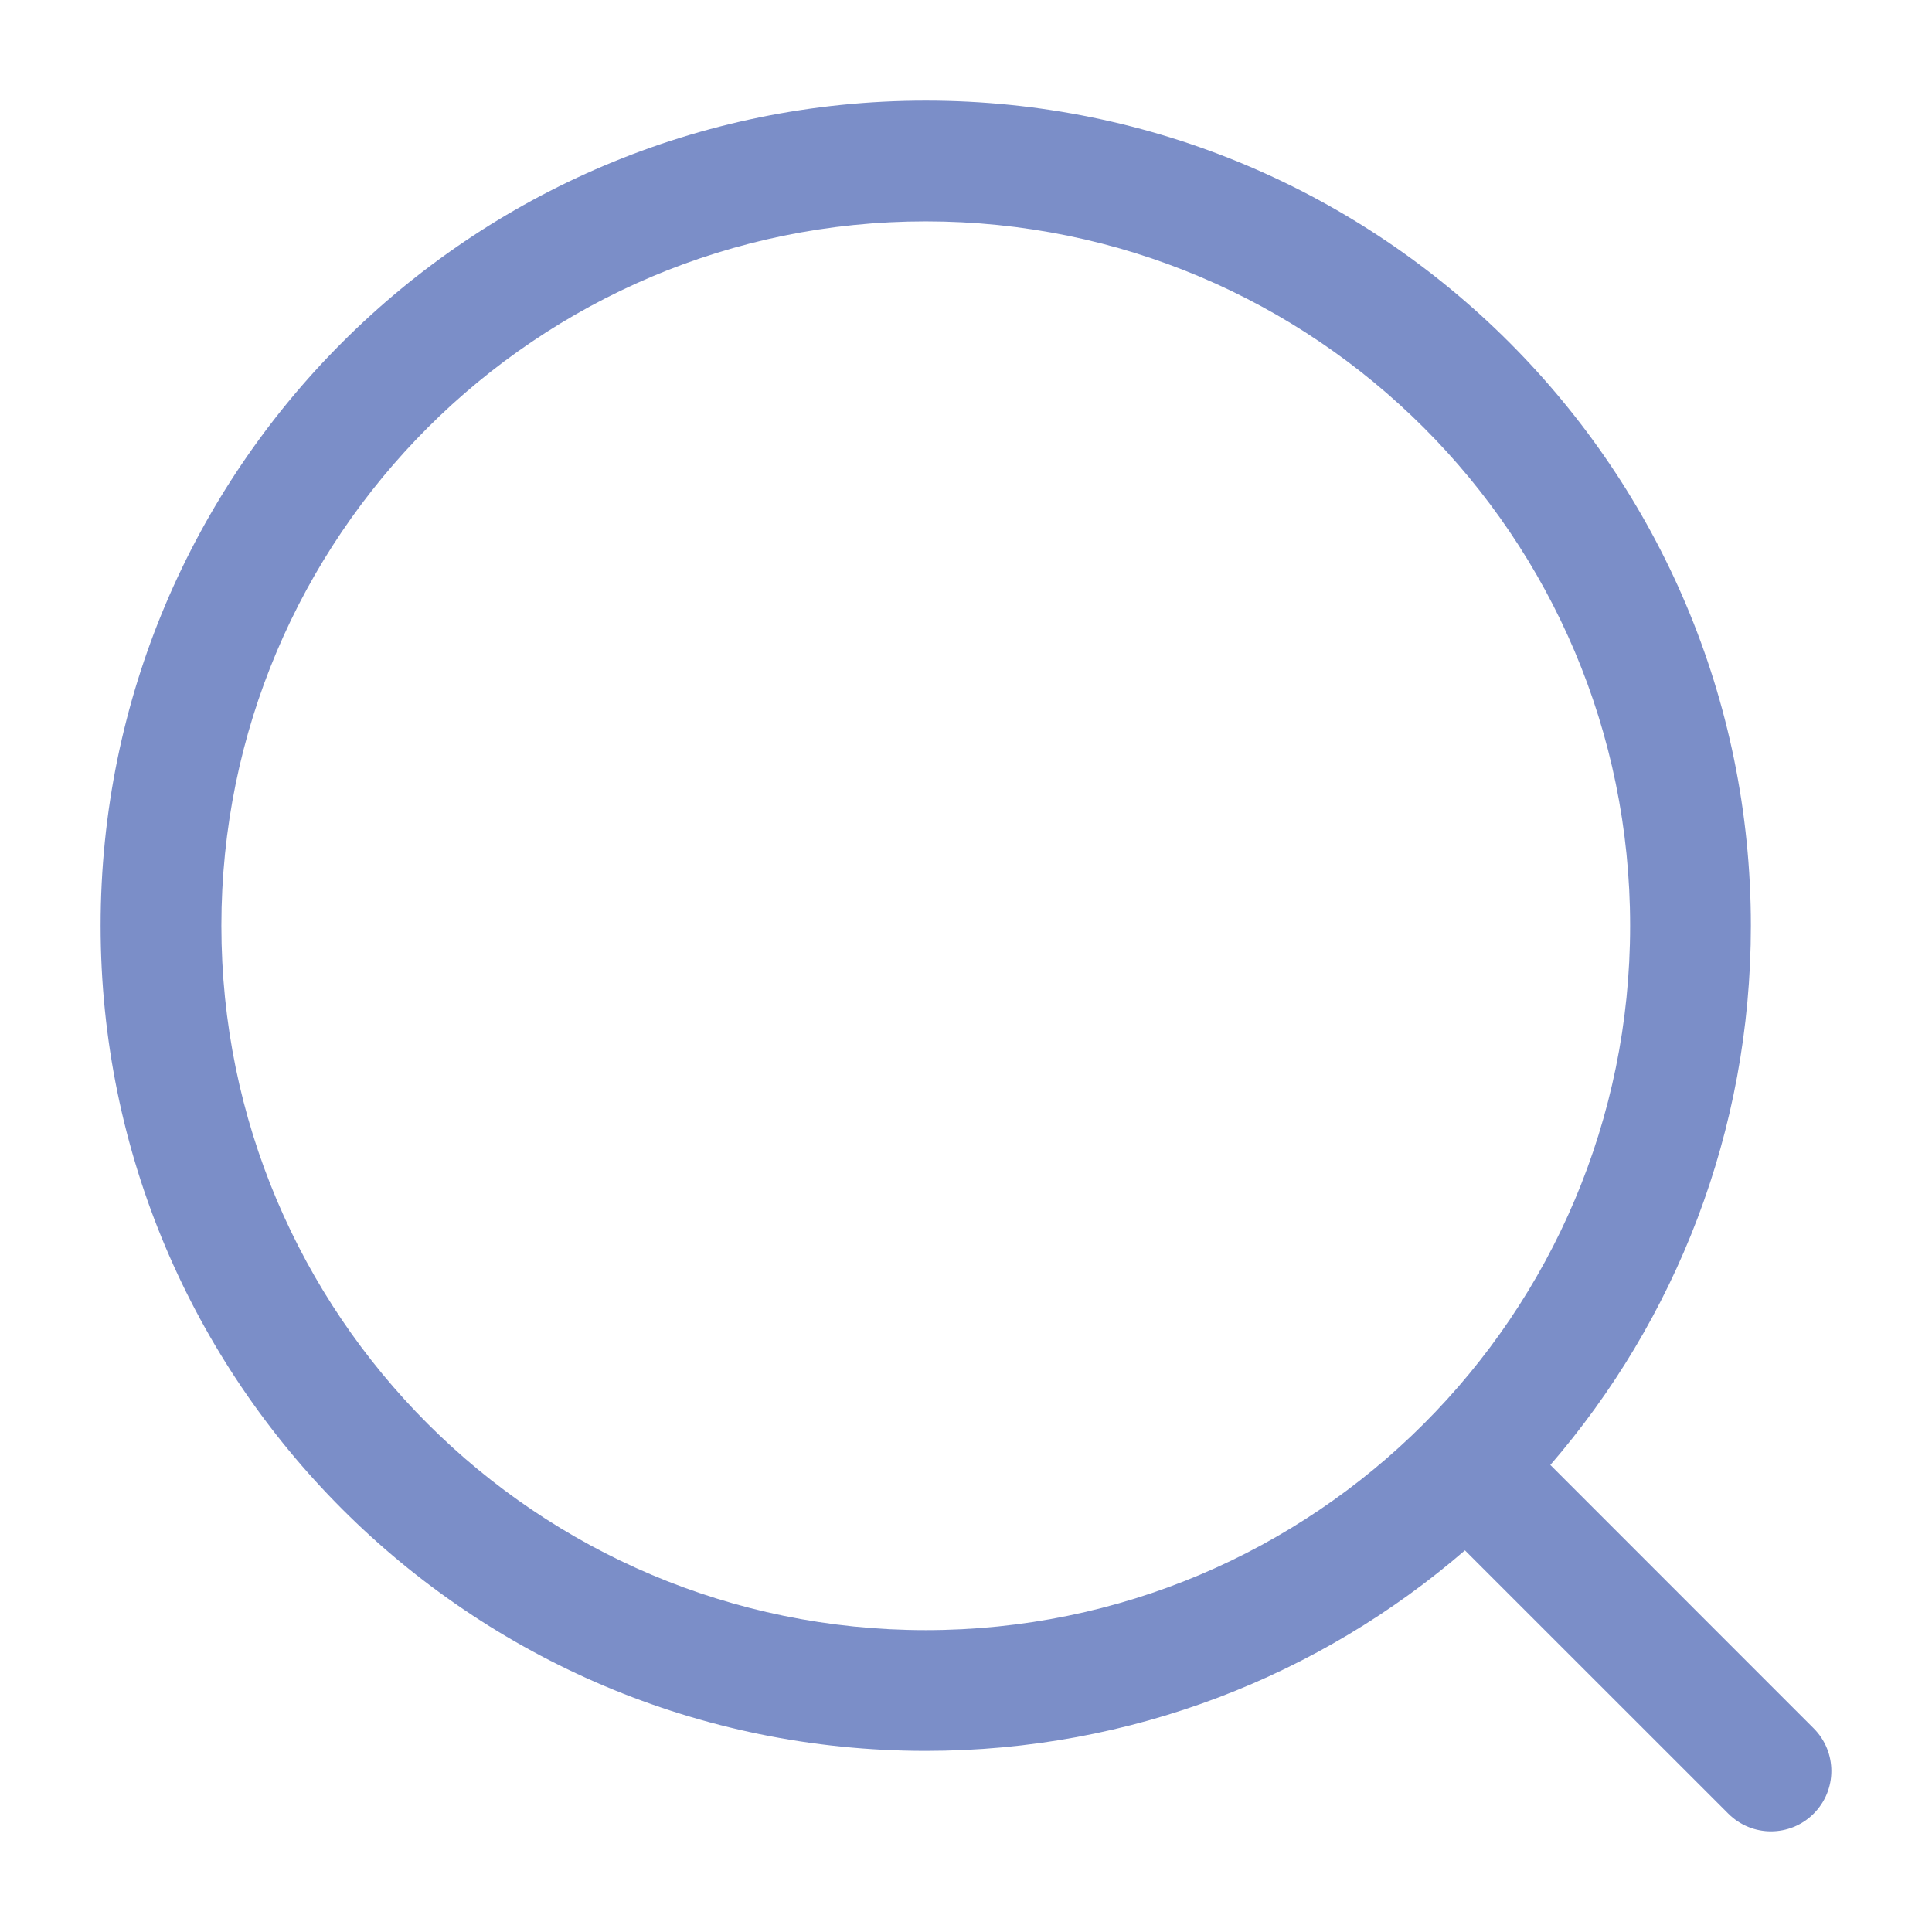
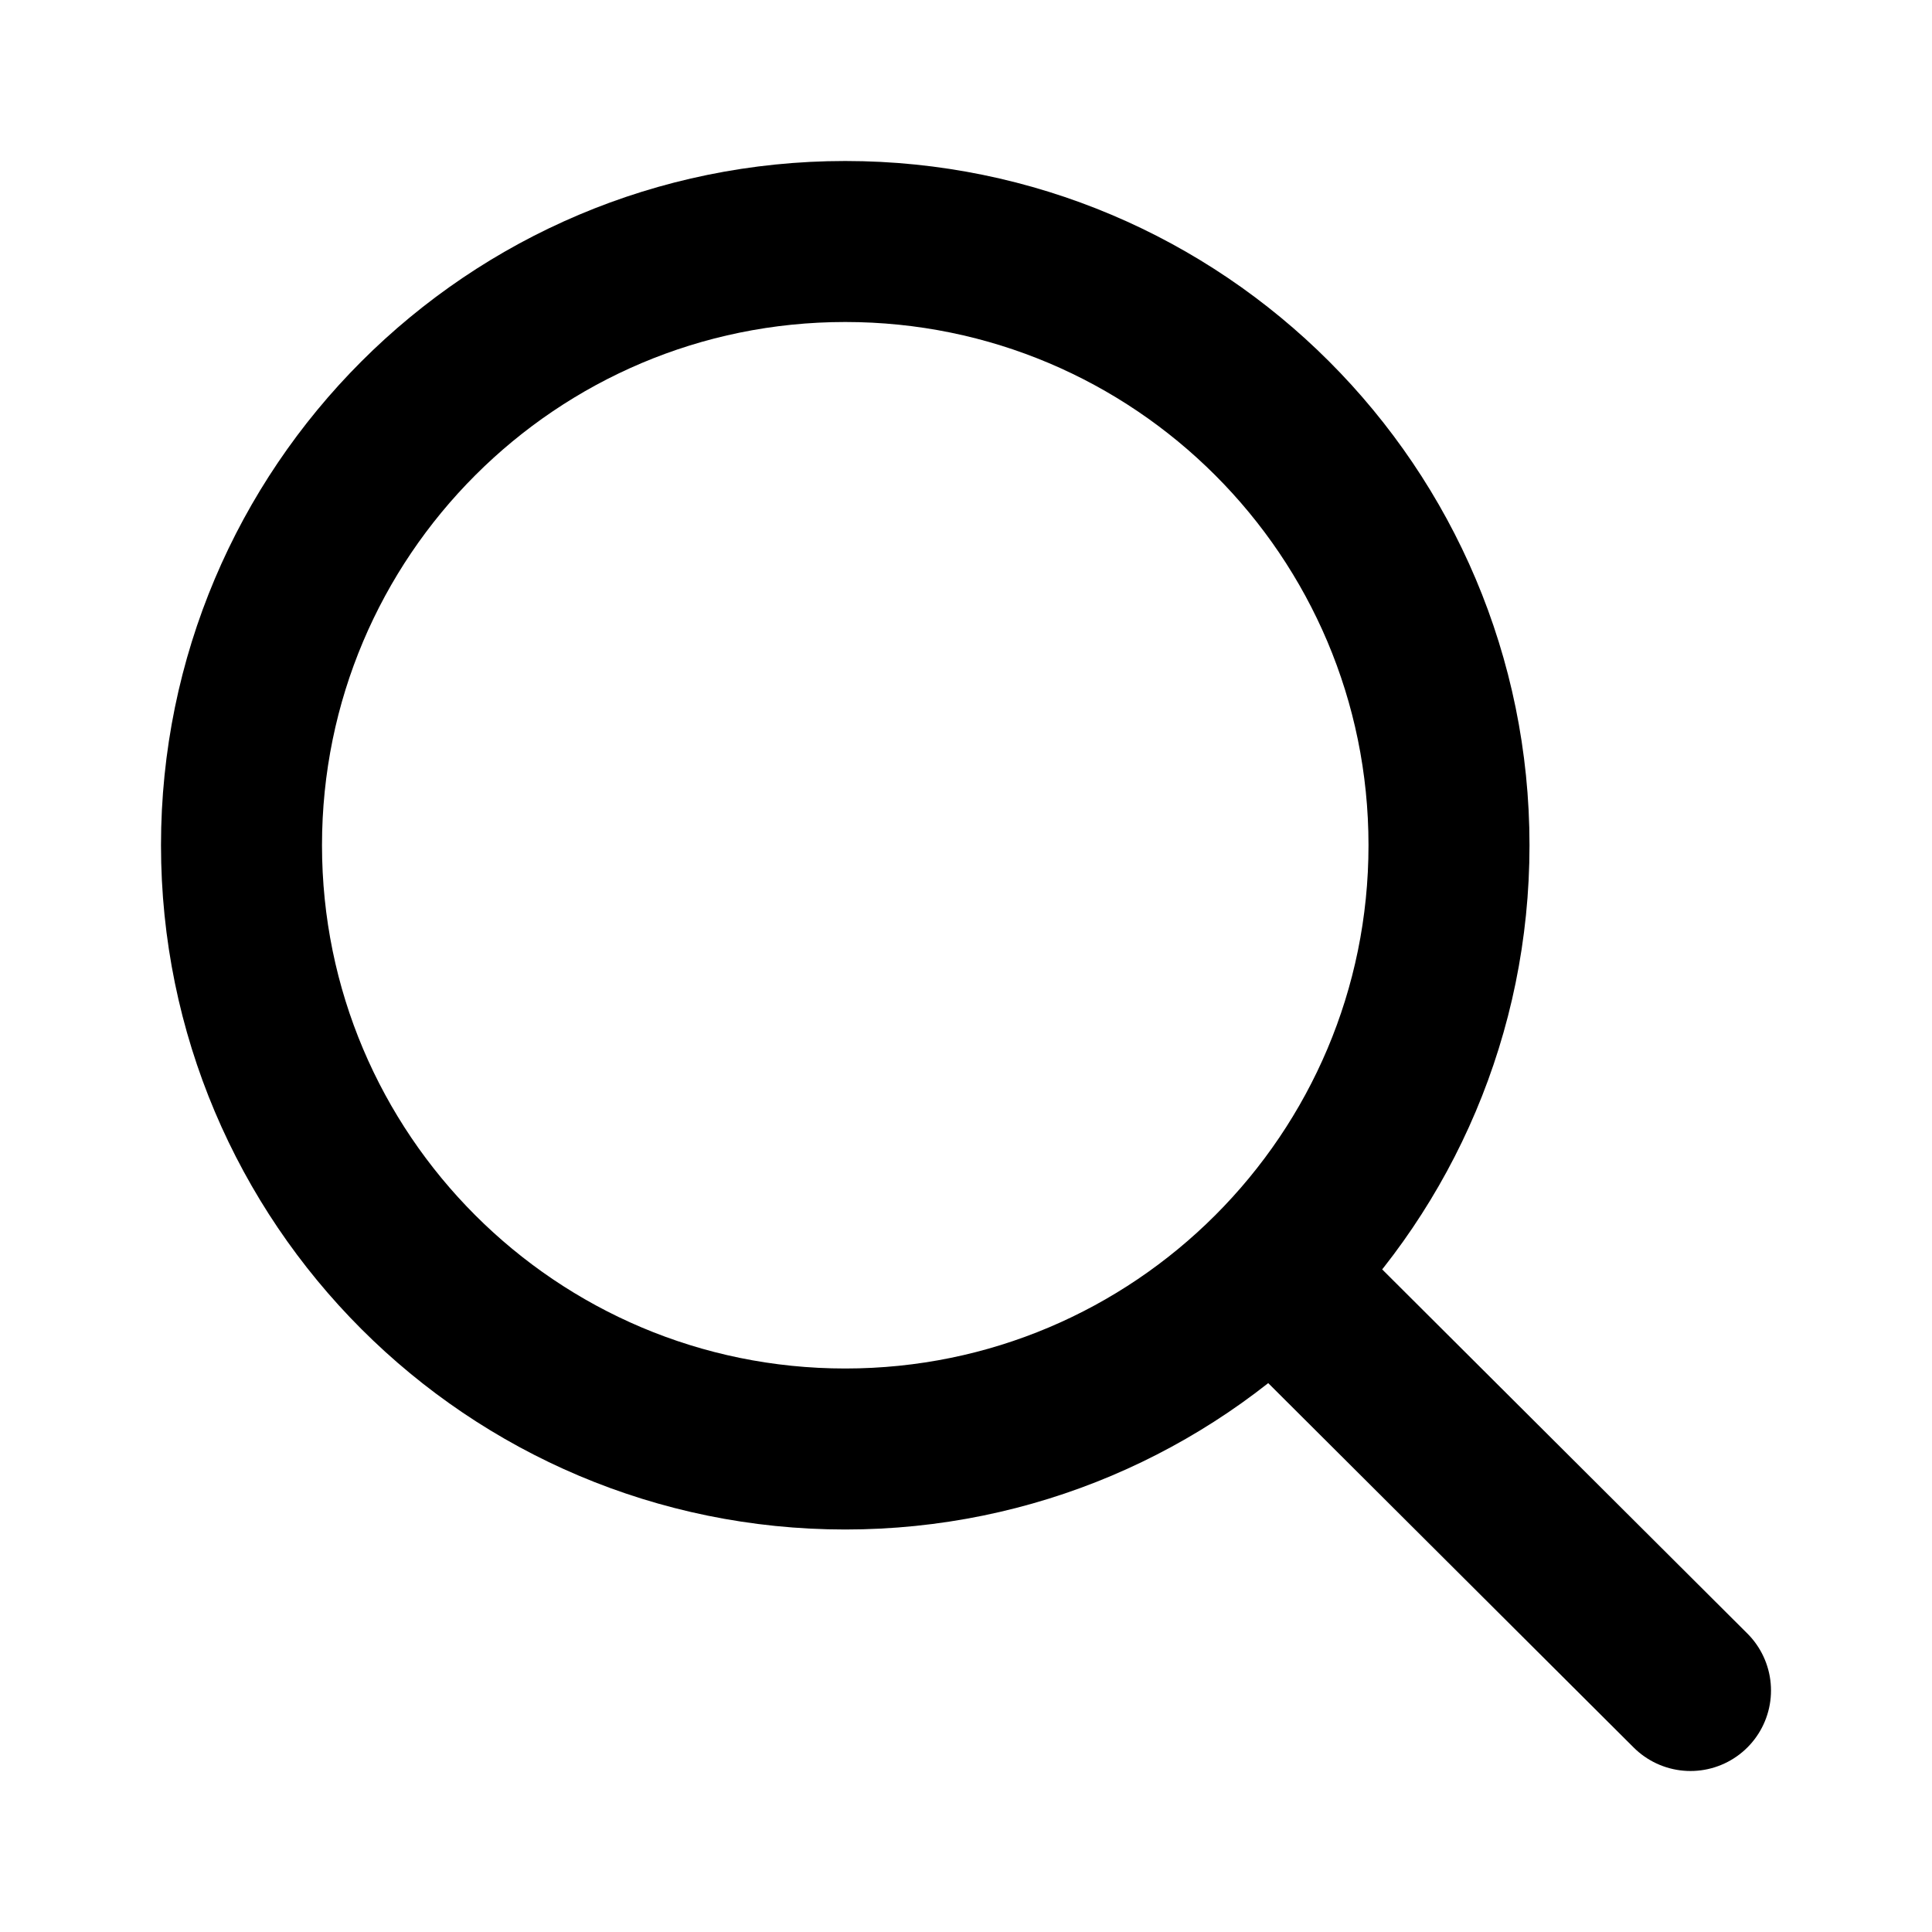
- <svg xmlns="http://www.w3.org/2000/svg" width="24" height="24" viewBox="0 0 24 24" fill="none">
-   <path fill-rule="evenodd" clip-rule="evenodd" d="M11.5 2.75C6.668 2.75 2.75 6.668 2.75 11.5C2.75 16.332 6.668 20.25 11.5 20.25C16.332 20.25 20.25 16.332 20.25 11.5C20.25 6.668 16.332 2.75 11.5 2.75ZM1.25 11.5C1.25 5.839 5.839 1.25 11.5 1.25C17.161 1.25 21.75 5.839 21.75 11.5C21.75 14.06 20.811 16.402 19.259 18.198L22.53 21.47C22.823 21.763 22.823 22.237 22.53 22.53C22.237 22.823 21.763 22.823 21.47 22.53L18.198 19.259C16.402 20.811 14.06 21.75 11.5 21.75C5.839 21.75 1.25 17.161 1.25 11.5Z" fill="#7B8EC8" />
+ <svg xmlns="http://www.w3.org/2000/svg" width="800px" height="800px" viewBox="0 0 24 24" fill="none">
+   <g id="SVGRepo_bgCarrier" stroke-width="0" />
+   <g id="SVGRepo_tracerCarrier" stroke-linecap="round" stroke-linejoin="round" />
+   <g id="SVGRepo_iconCarrier">
+     <path d="M15.796 15.811L21 21M18 10.5C18 14.642 14.642 18 10.5 18C6.358 18 3 14.642 3 10.5C3 6.358 6.358 3 10.5 3C14.642 3 18 6.358 18 10.5Z" stroke="#000000" stroke-width="2" stroke-linecap="round" stroke-linejoin="round" />
+   </g>
</svg>
